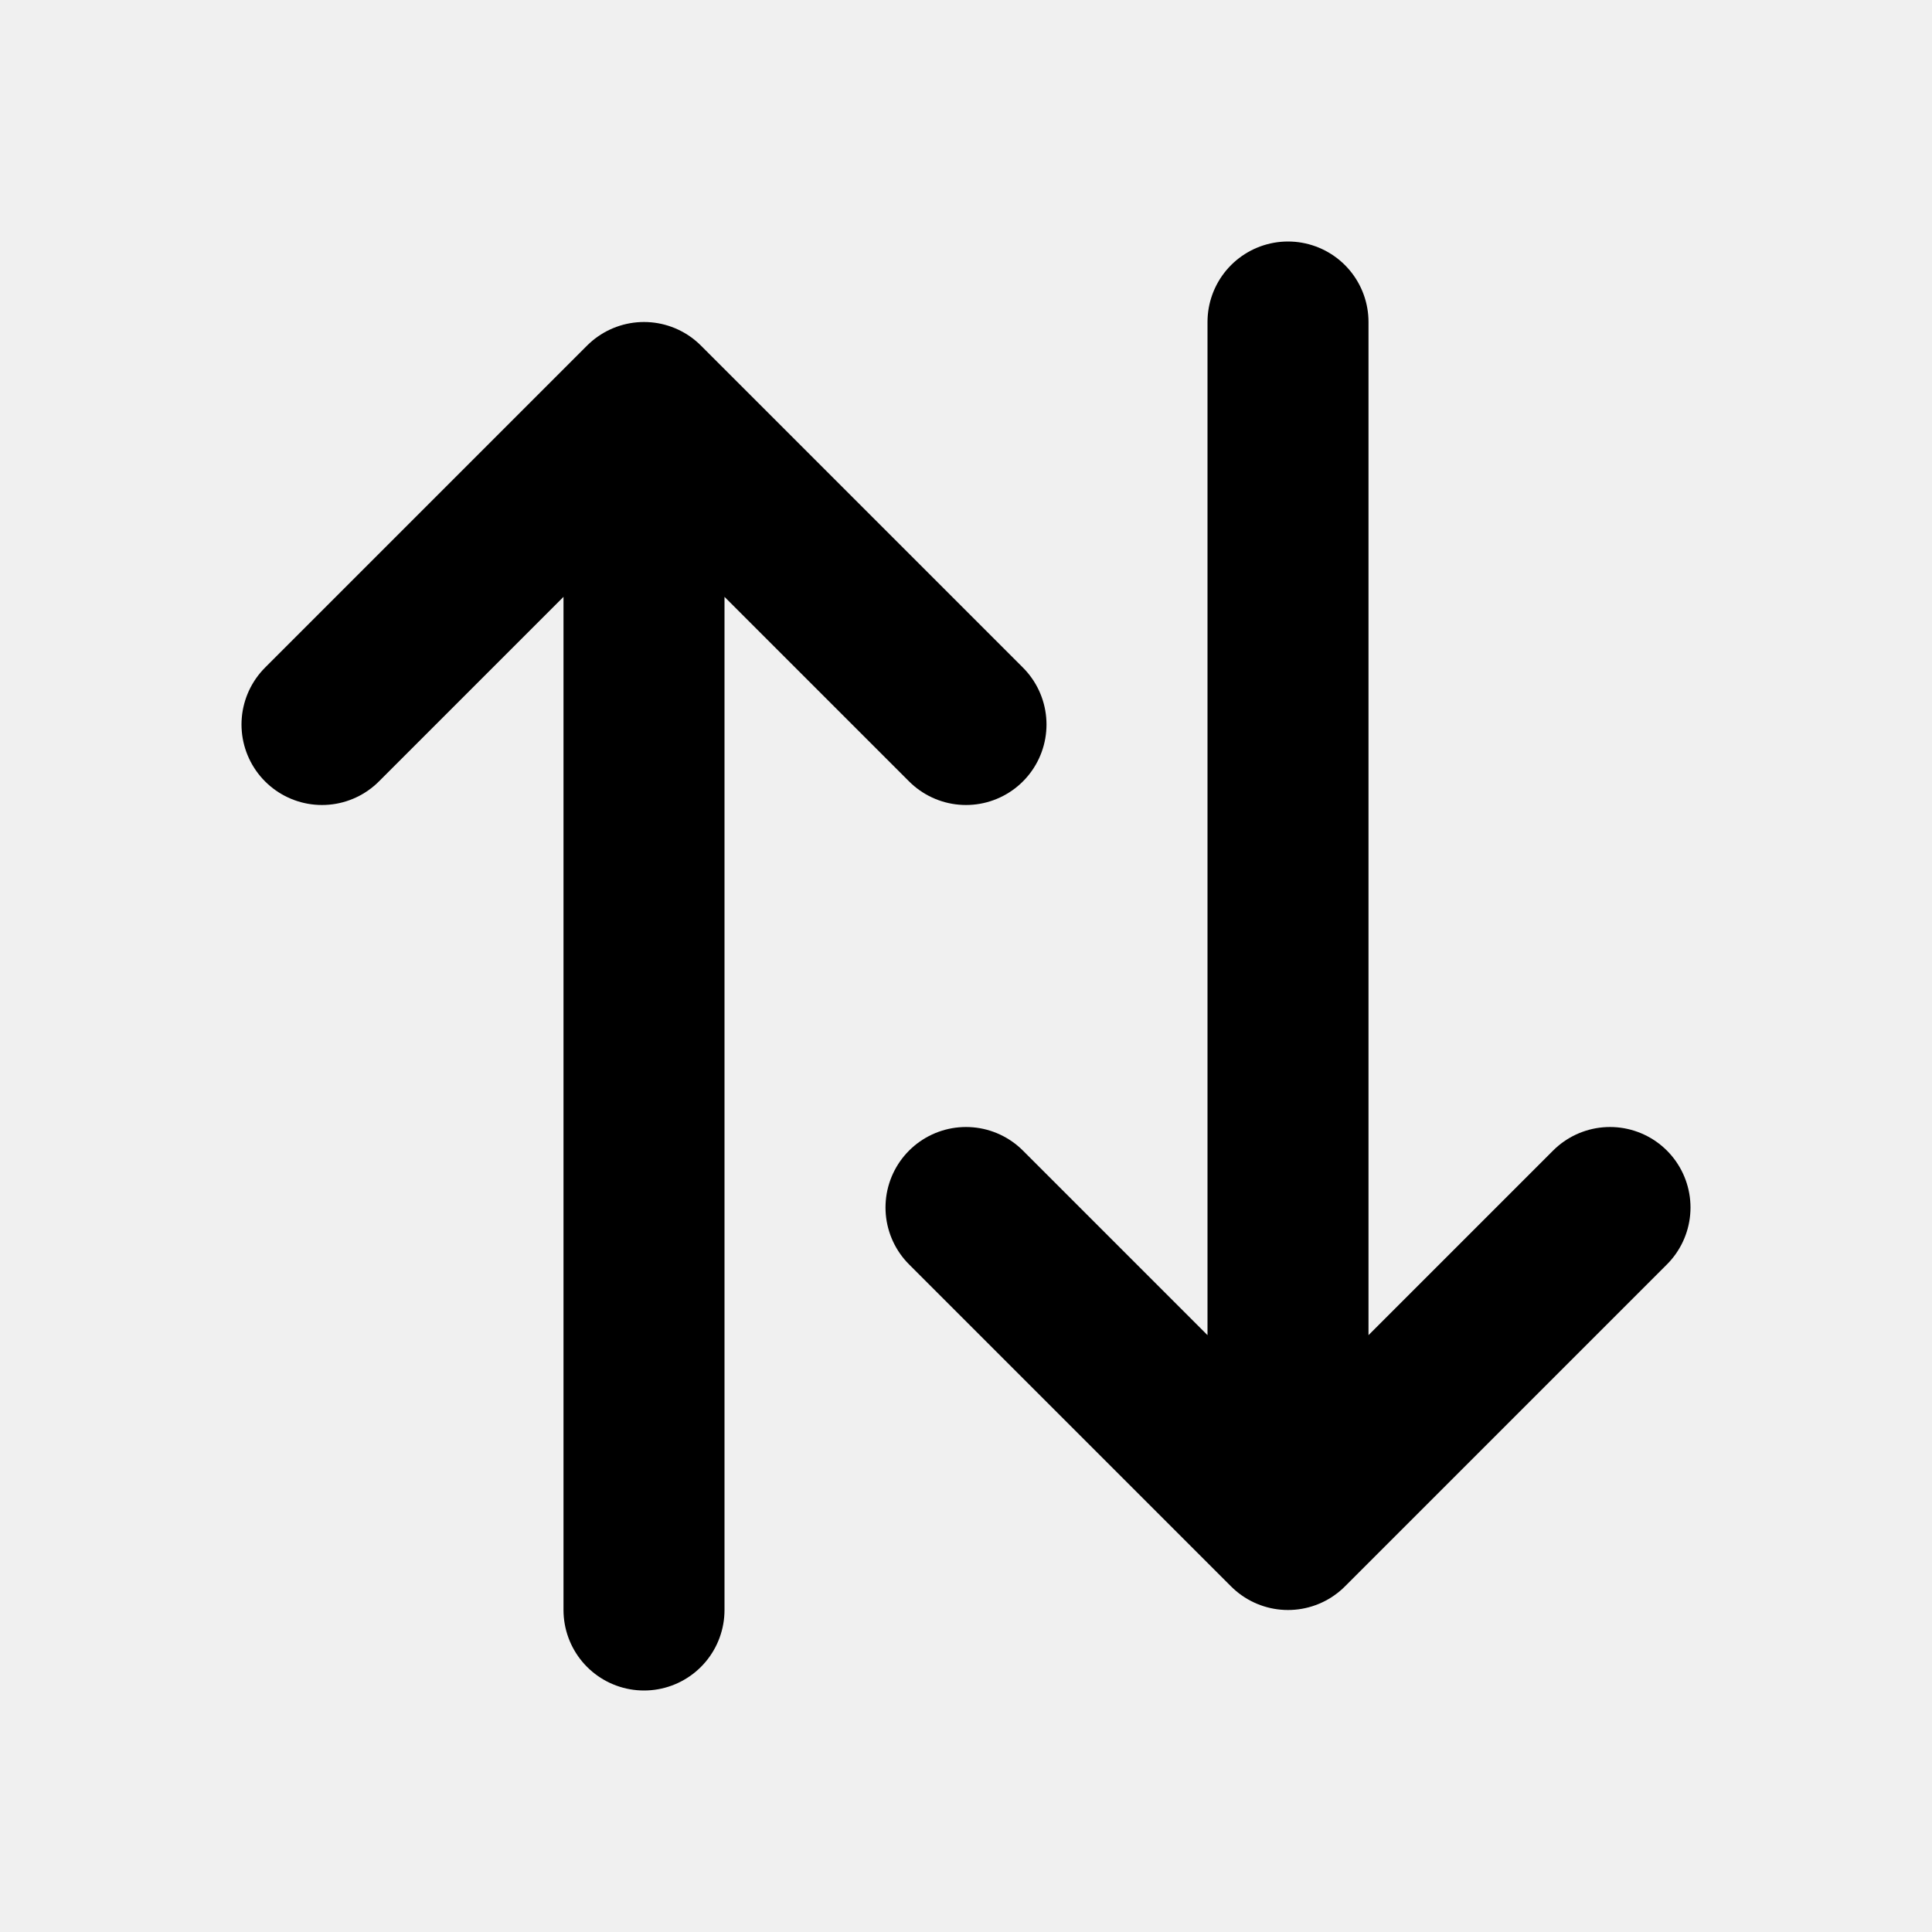
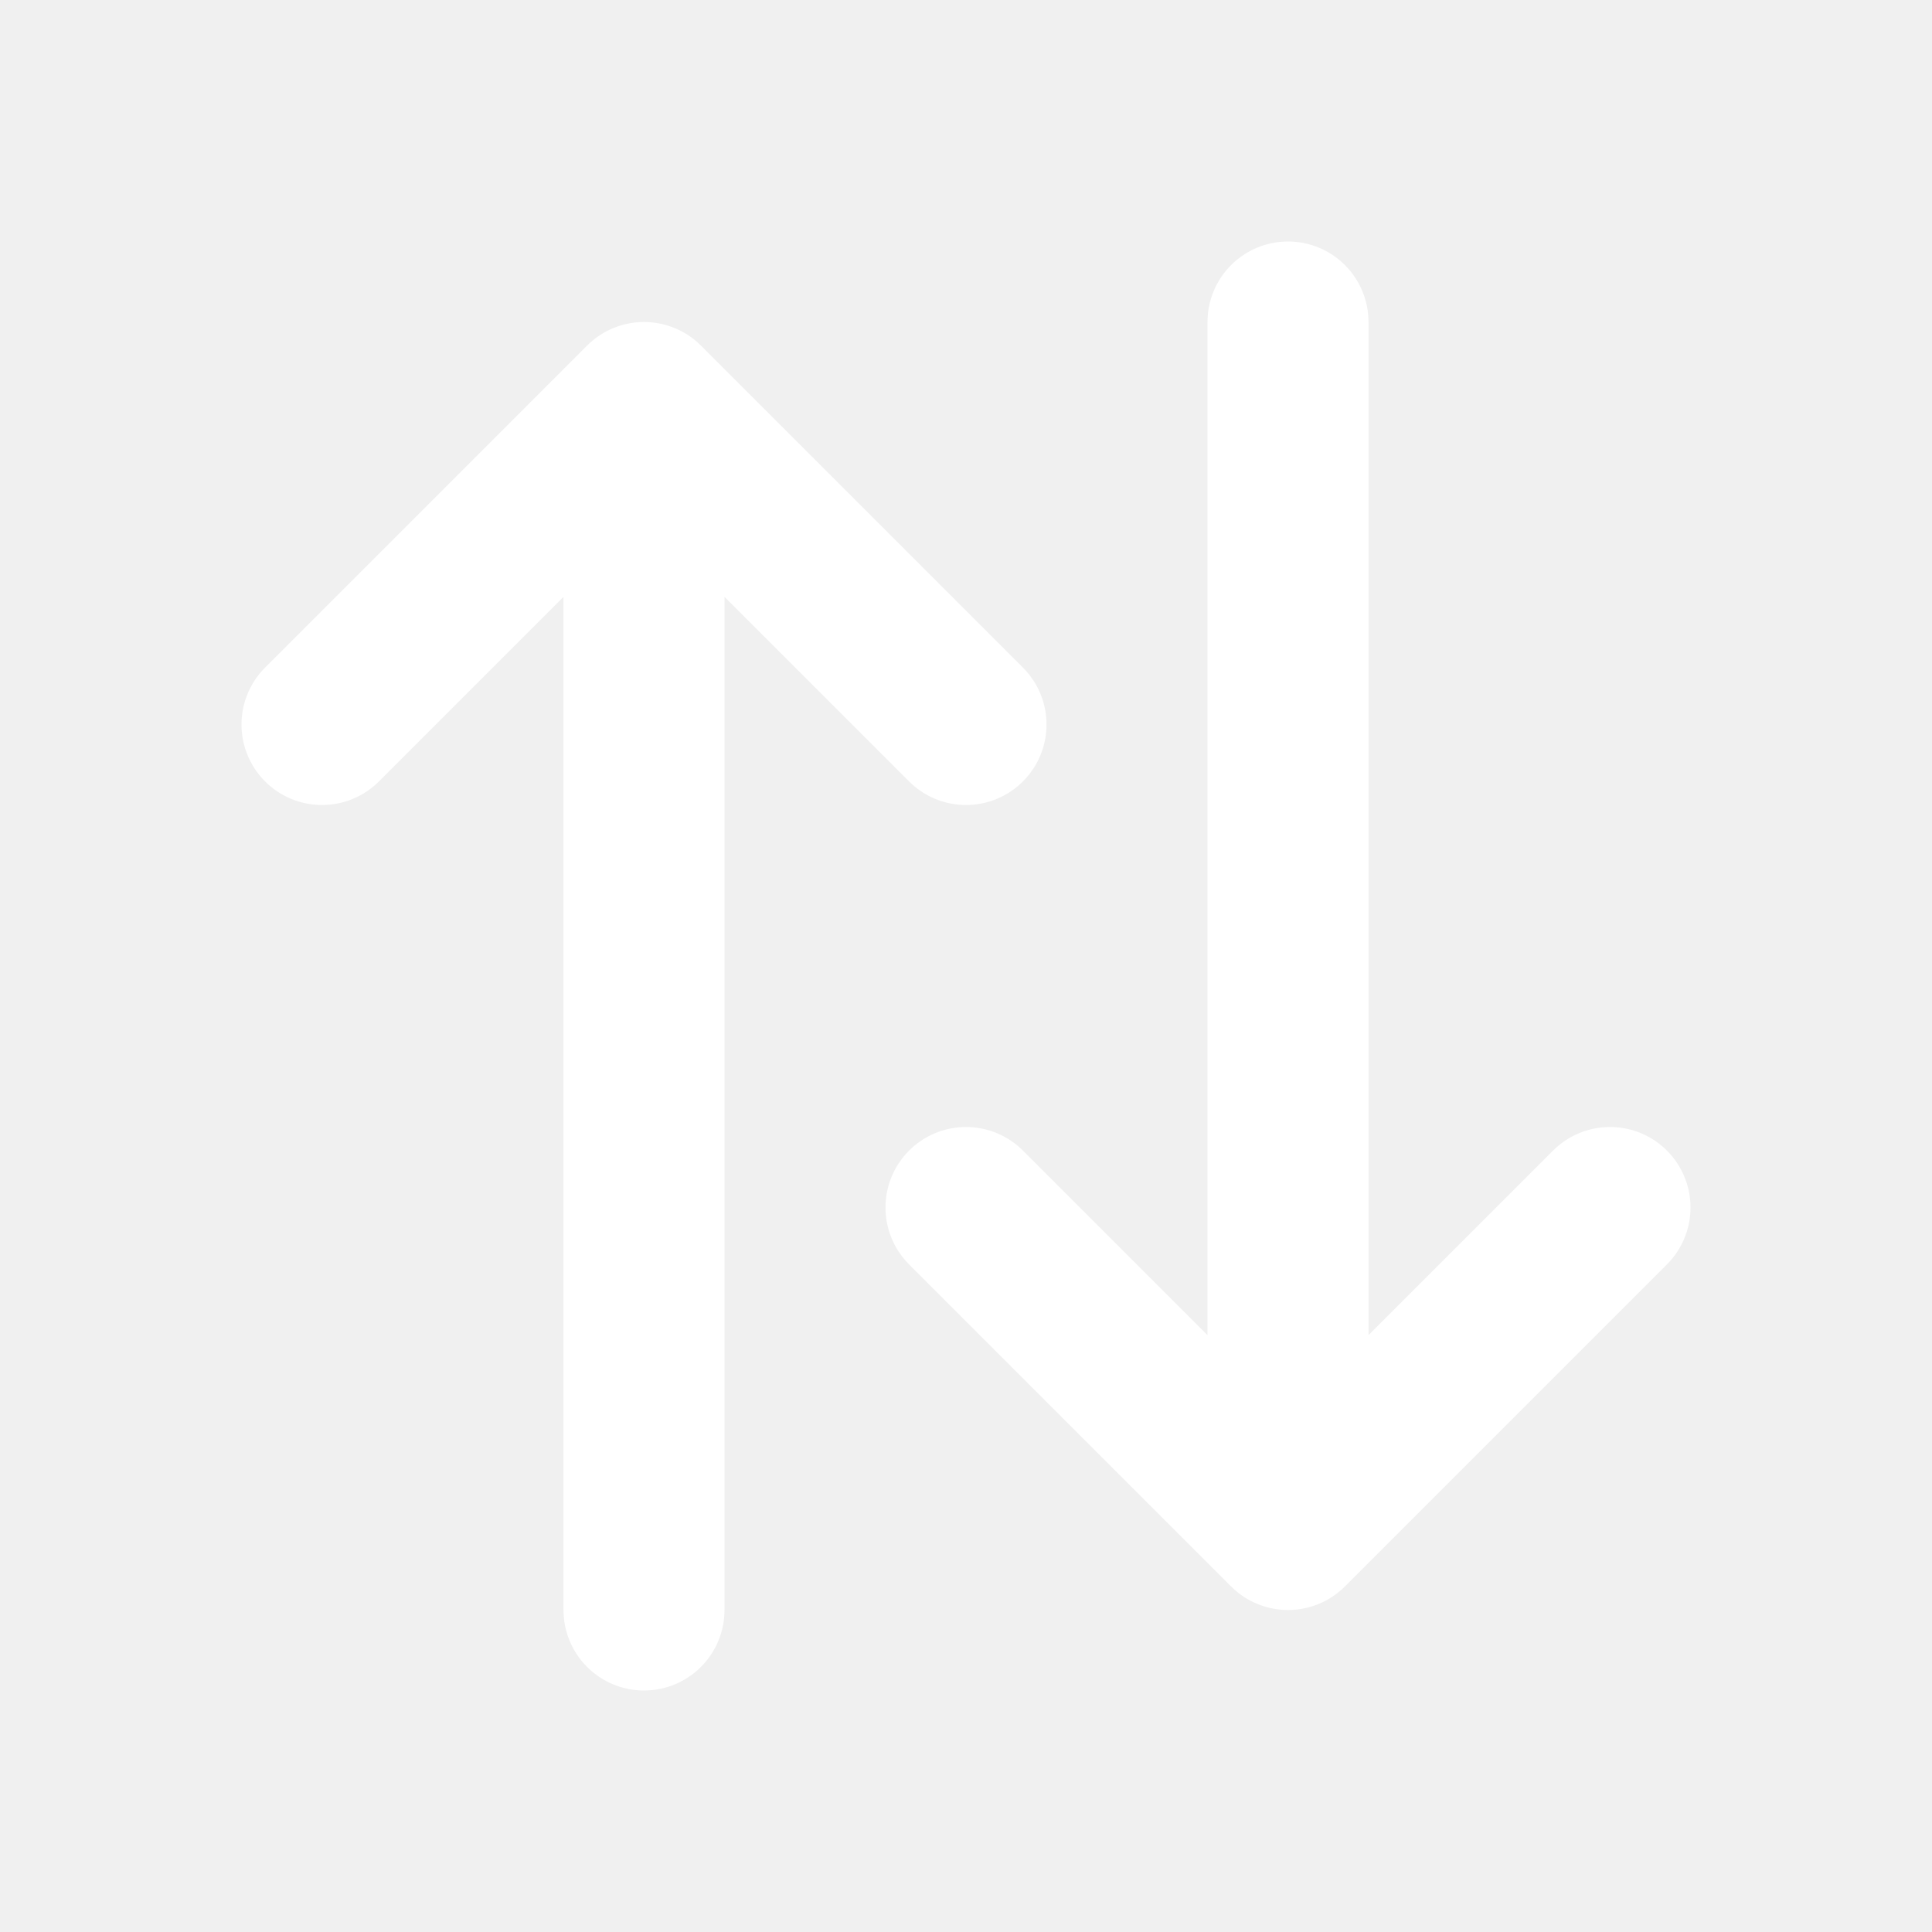
- <svg xmlns="http://www.w3.org/2000/svg" viewBox="0 0 24 24" fill="none" stroke="currentColor" stroke-width="2" stroke-linecap="round" stroke-linejoin="round">
+ <svg xmlns="http://www.w3.org/2000/svg" viewBox="0 0 24 24" fill="none" stroke="#ffffff" stroke-width="2" stroke-linecap="round" stroke-linejoin="round">
  <path d="M8 20V5M4 9l4-4 4 4M16 4v15M12 15l4 4 4-4" />
</svg>
